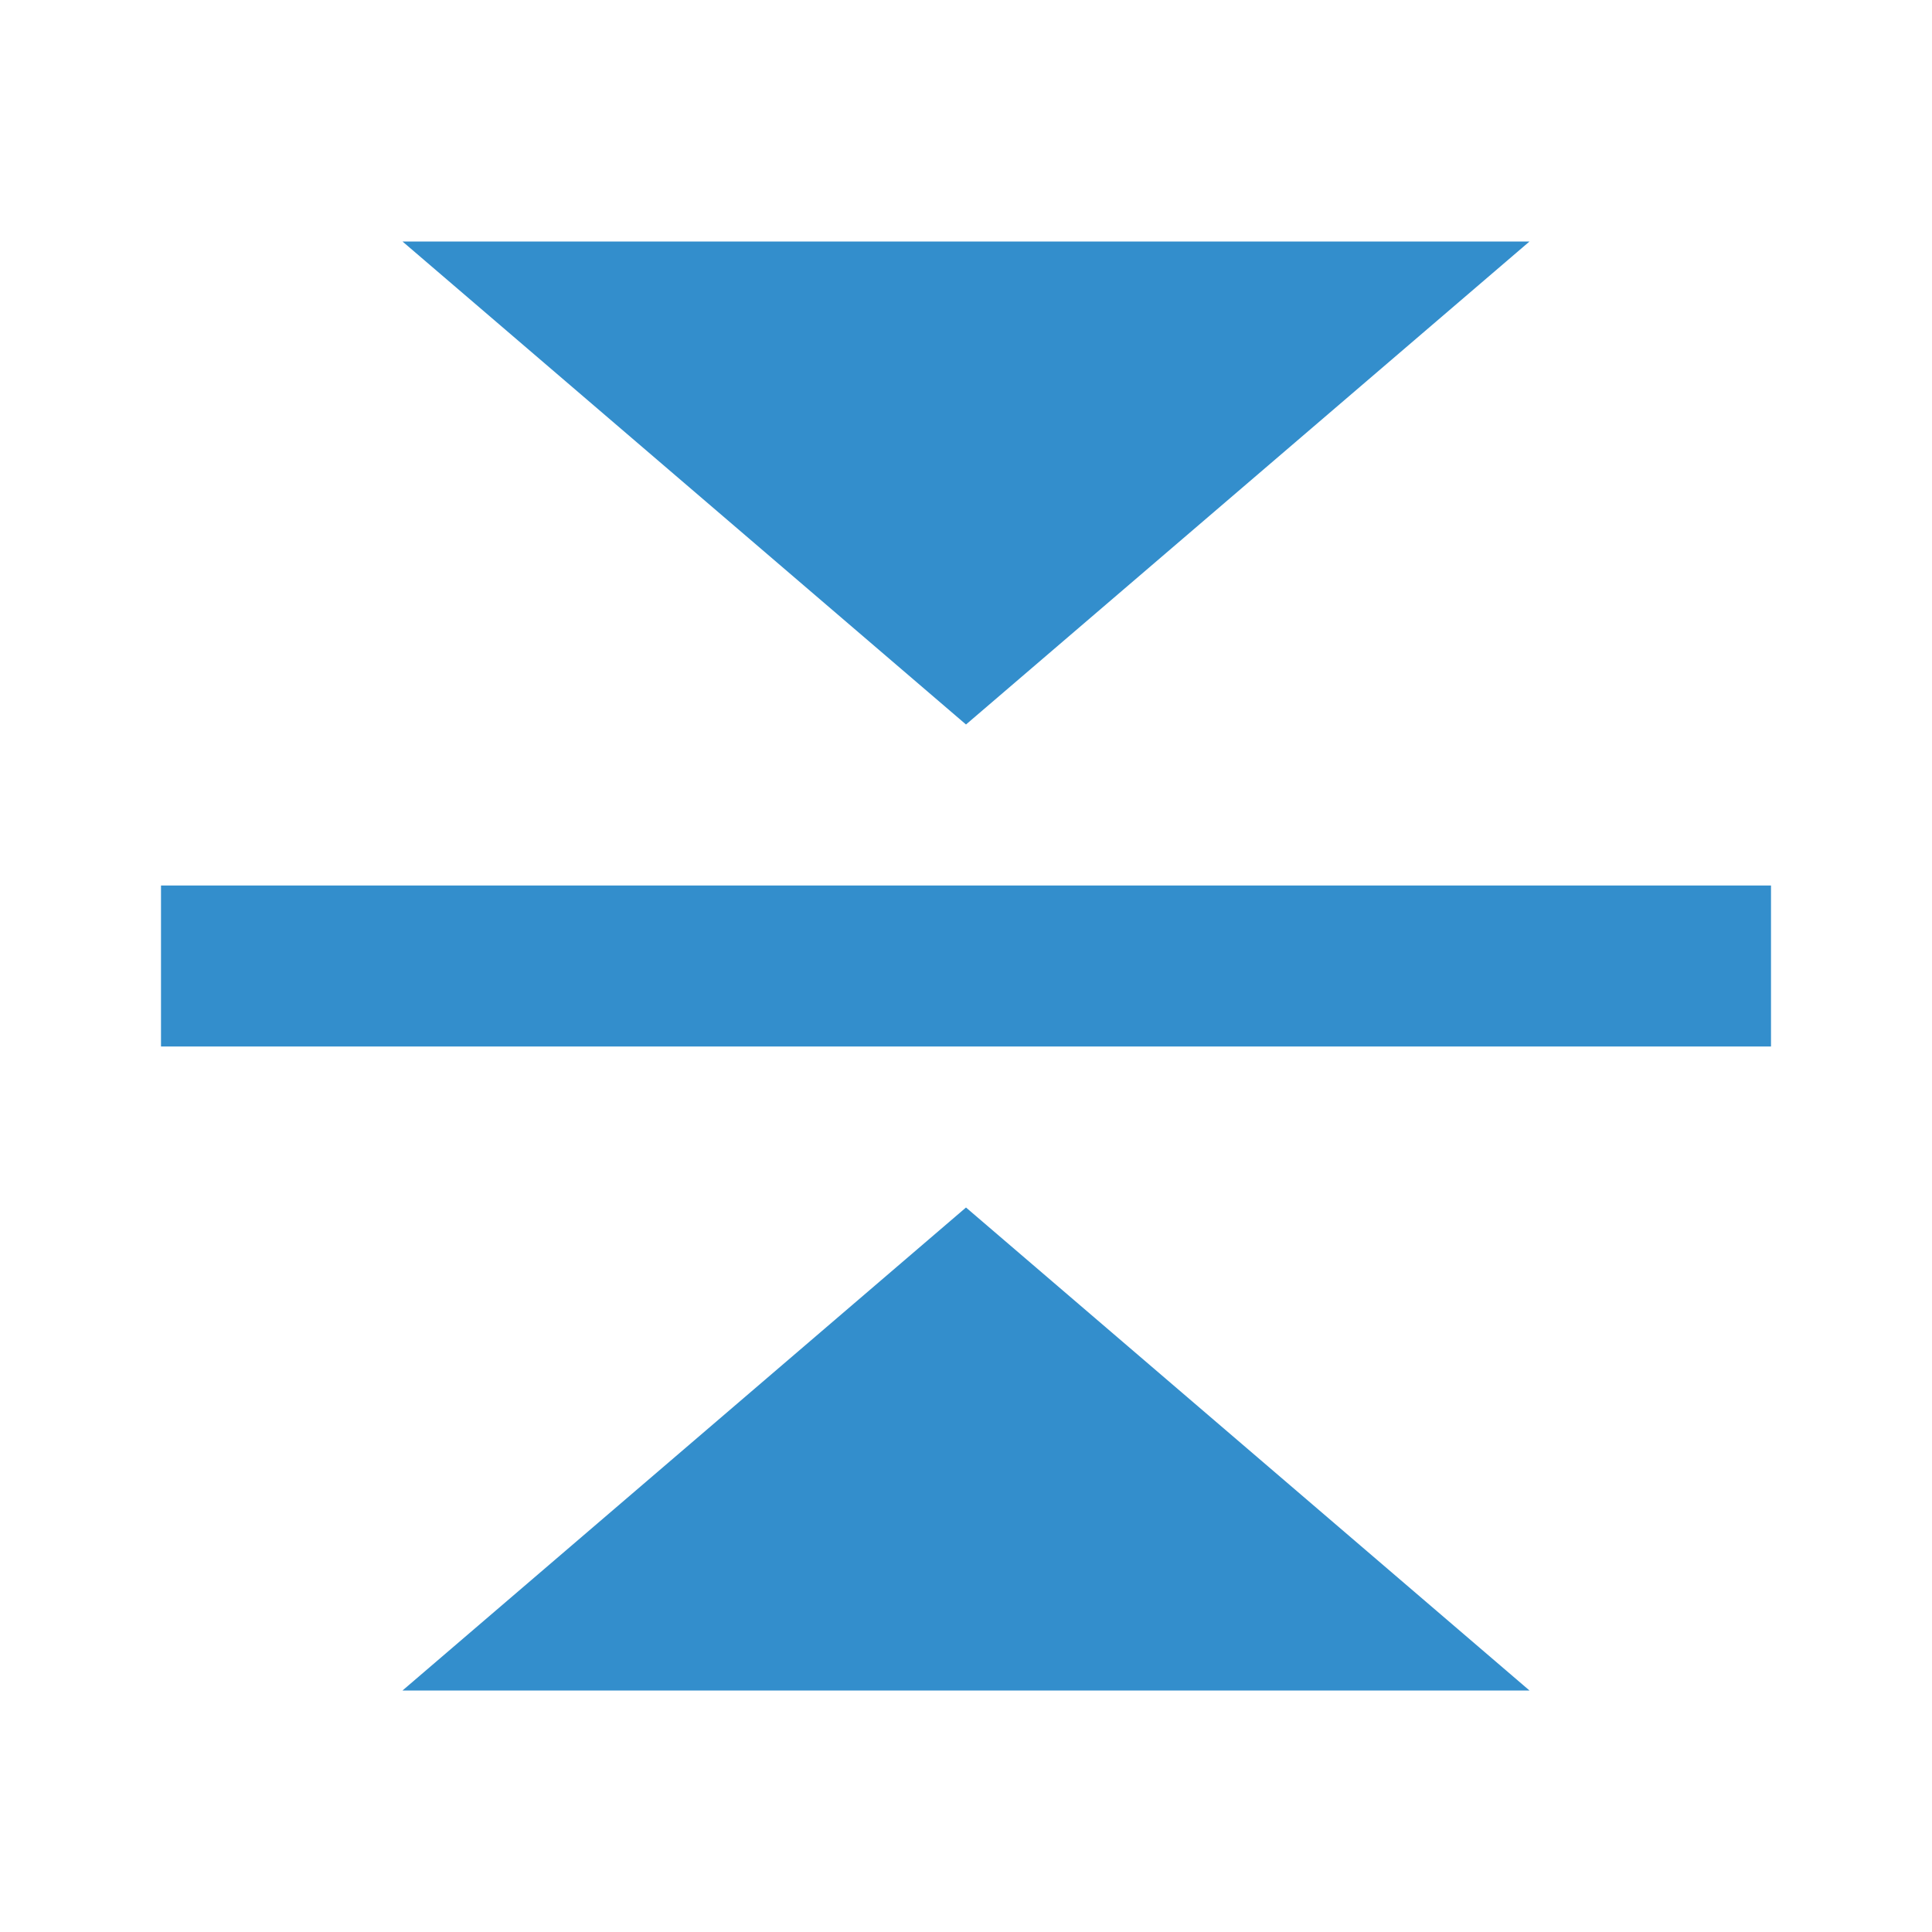
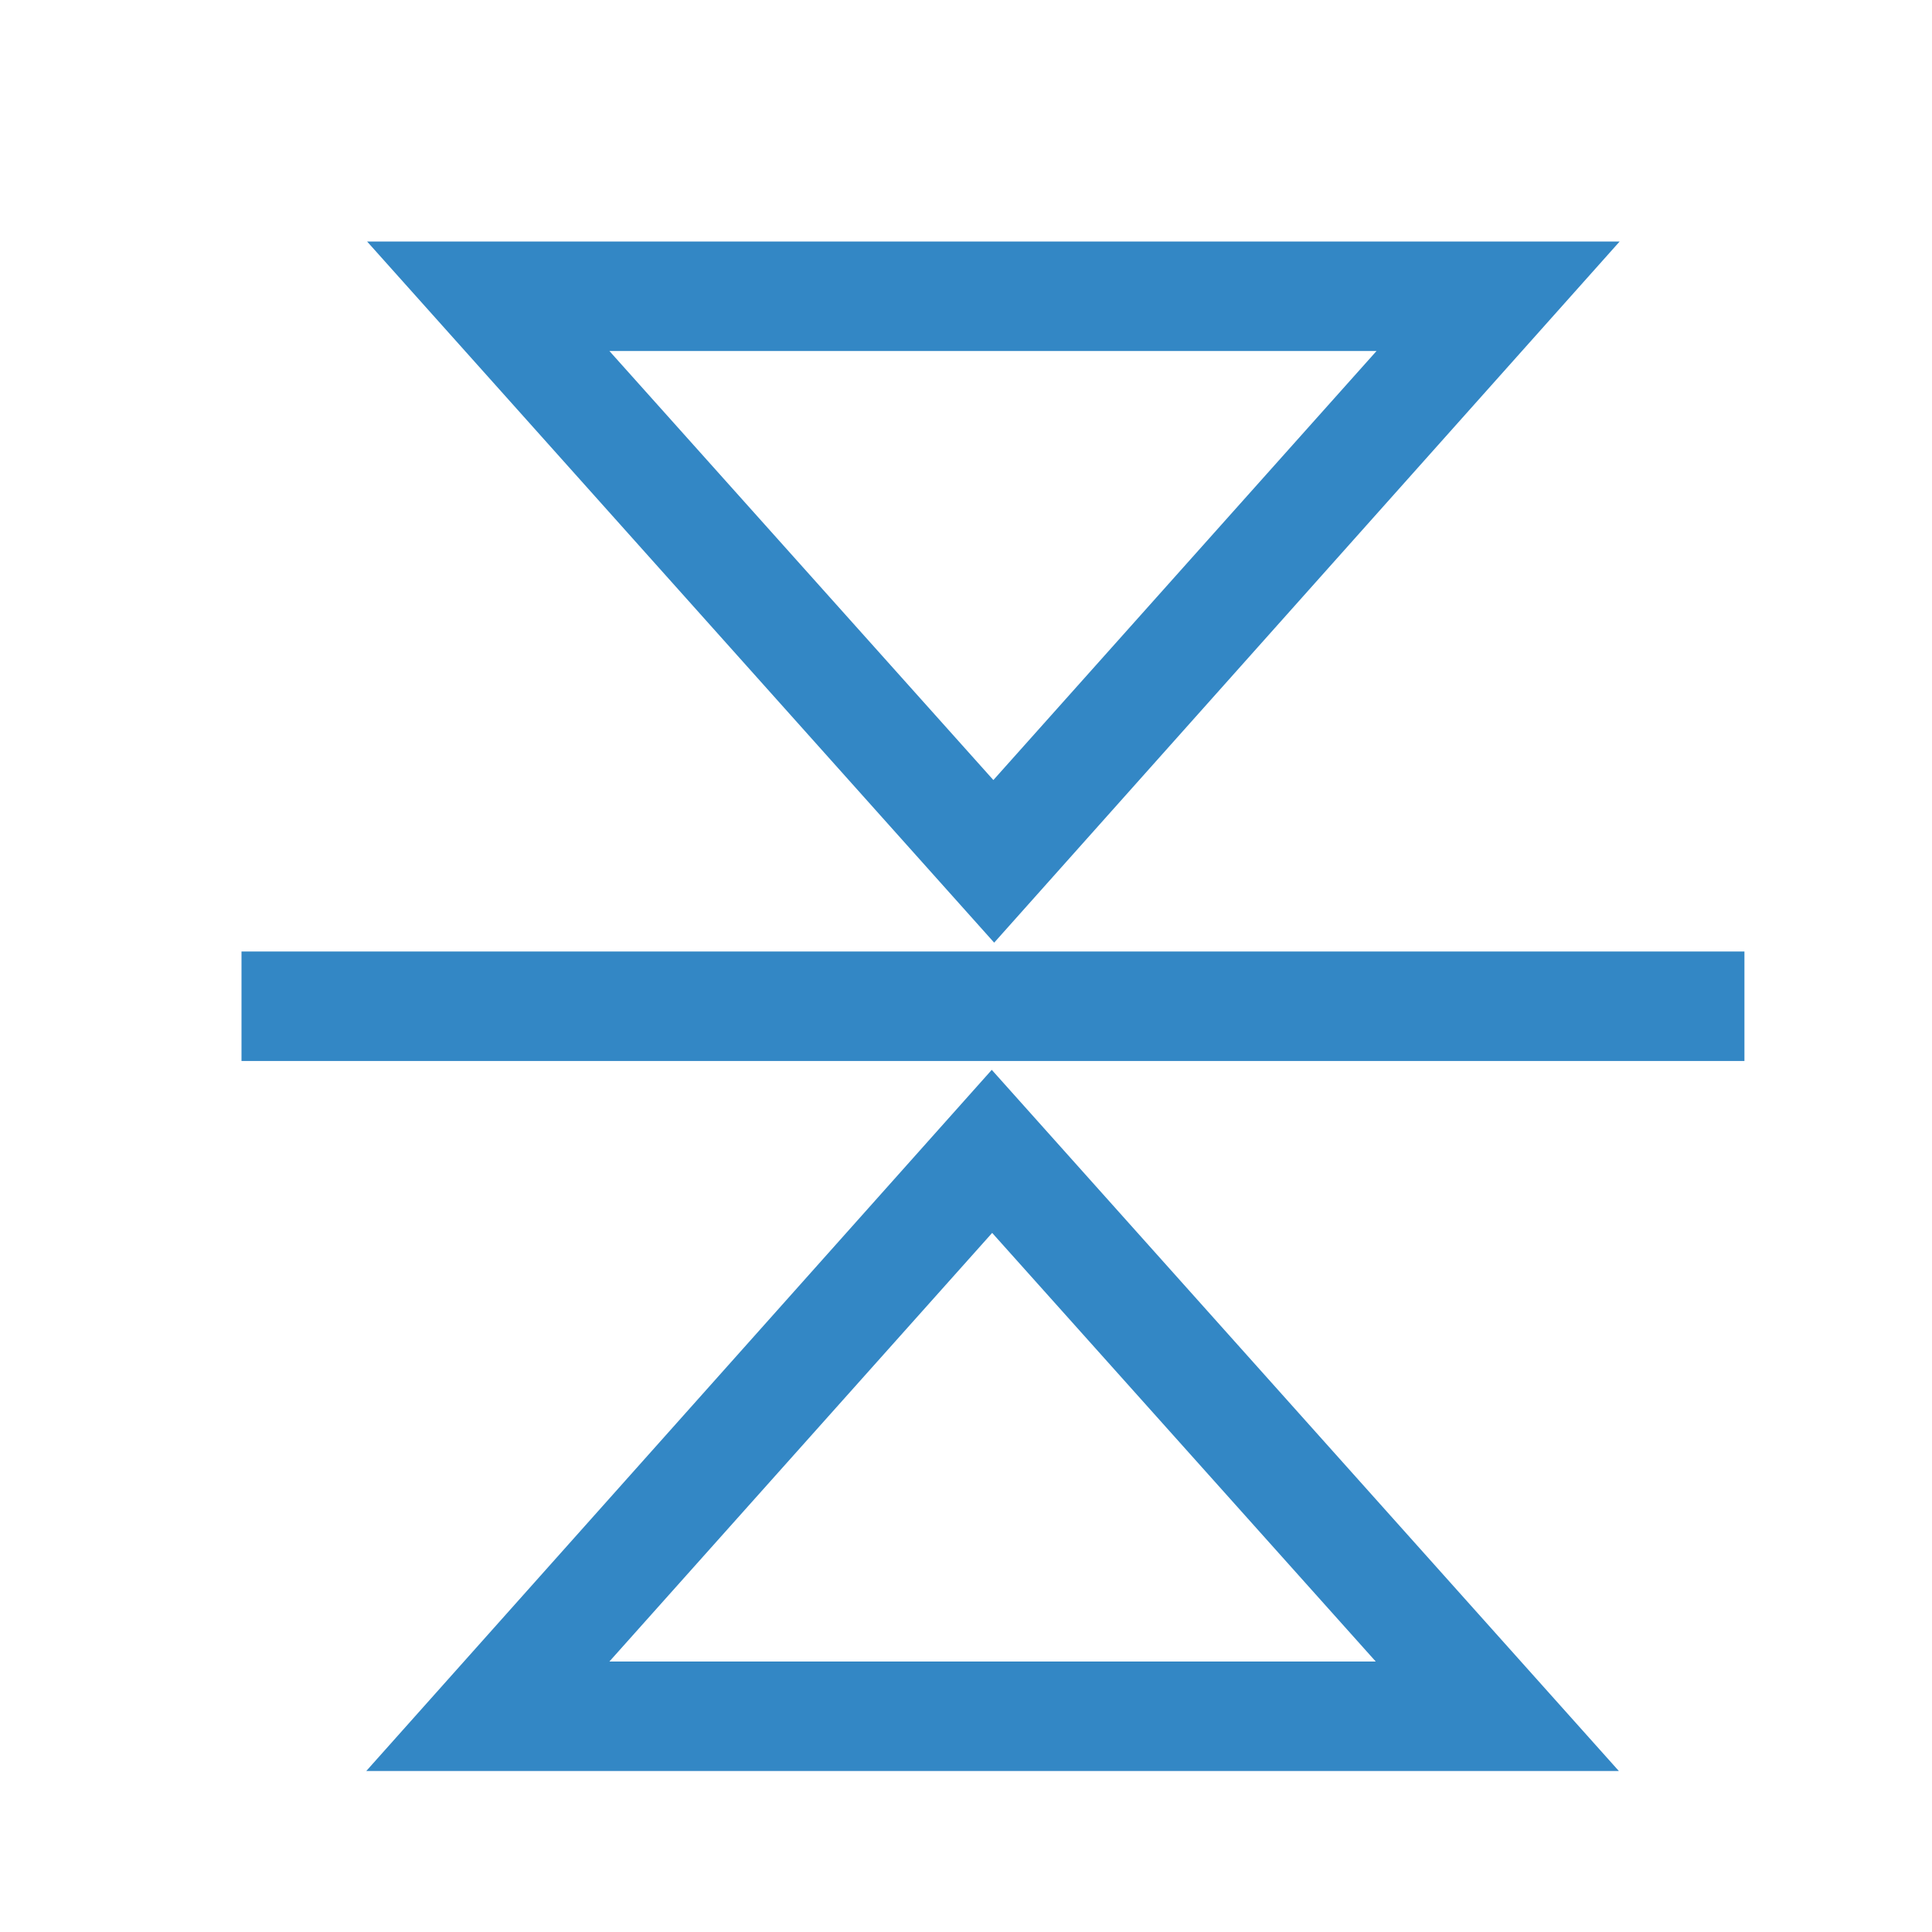
- <svg xmlns="http://www.w3.org/2000/svg" width="24" height="24" viewBox="0 0 24 24" fill="none">
-   <path d="M12 15L19 21L5 21L12 15Z" fill="#338ECC" />
-   <path d="M12 9L5 3H19L12 9Z" fill="#338ECC" />
-   <rect x="2" y="11" width="20" height="2" fill="#338ECC" />
+ <svg xmlns="http://www.w3.org/2000/svg" id="Layer_1" data-name="Layer 1" viewBox="0 0 24 24">
+   <defs>
+     <style>
+       .cls-1 {
+         fill: #3387c5;
+       }
+     </style>
+   </defs>
+   <path class="cls-1" d="M12.32,15.31l4.77,5.33H7.57l4.76-5.33M12.32,13.29l-7.77,8.71h15.56l-7.79-8.71h0Z" />
+   <path class="cls-1" d="M17.1,4.36l-4.76,5.33-4.77-5.33h9.53M20.11,3H4.56l7.79,8.71,7.77-8.71h0Z" />
+   <rect class="cls-1" x="3" y="11.82" width="18.67" height="1.36" />
</svg>
